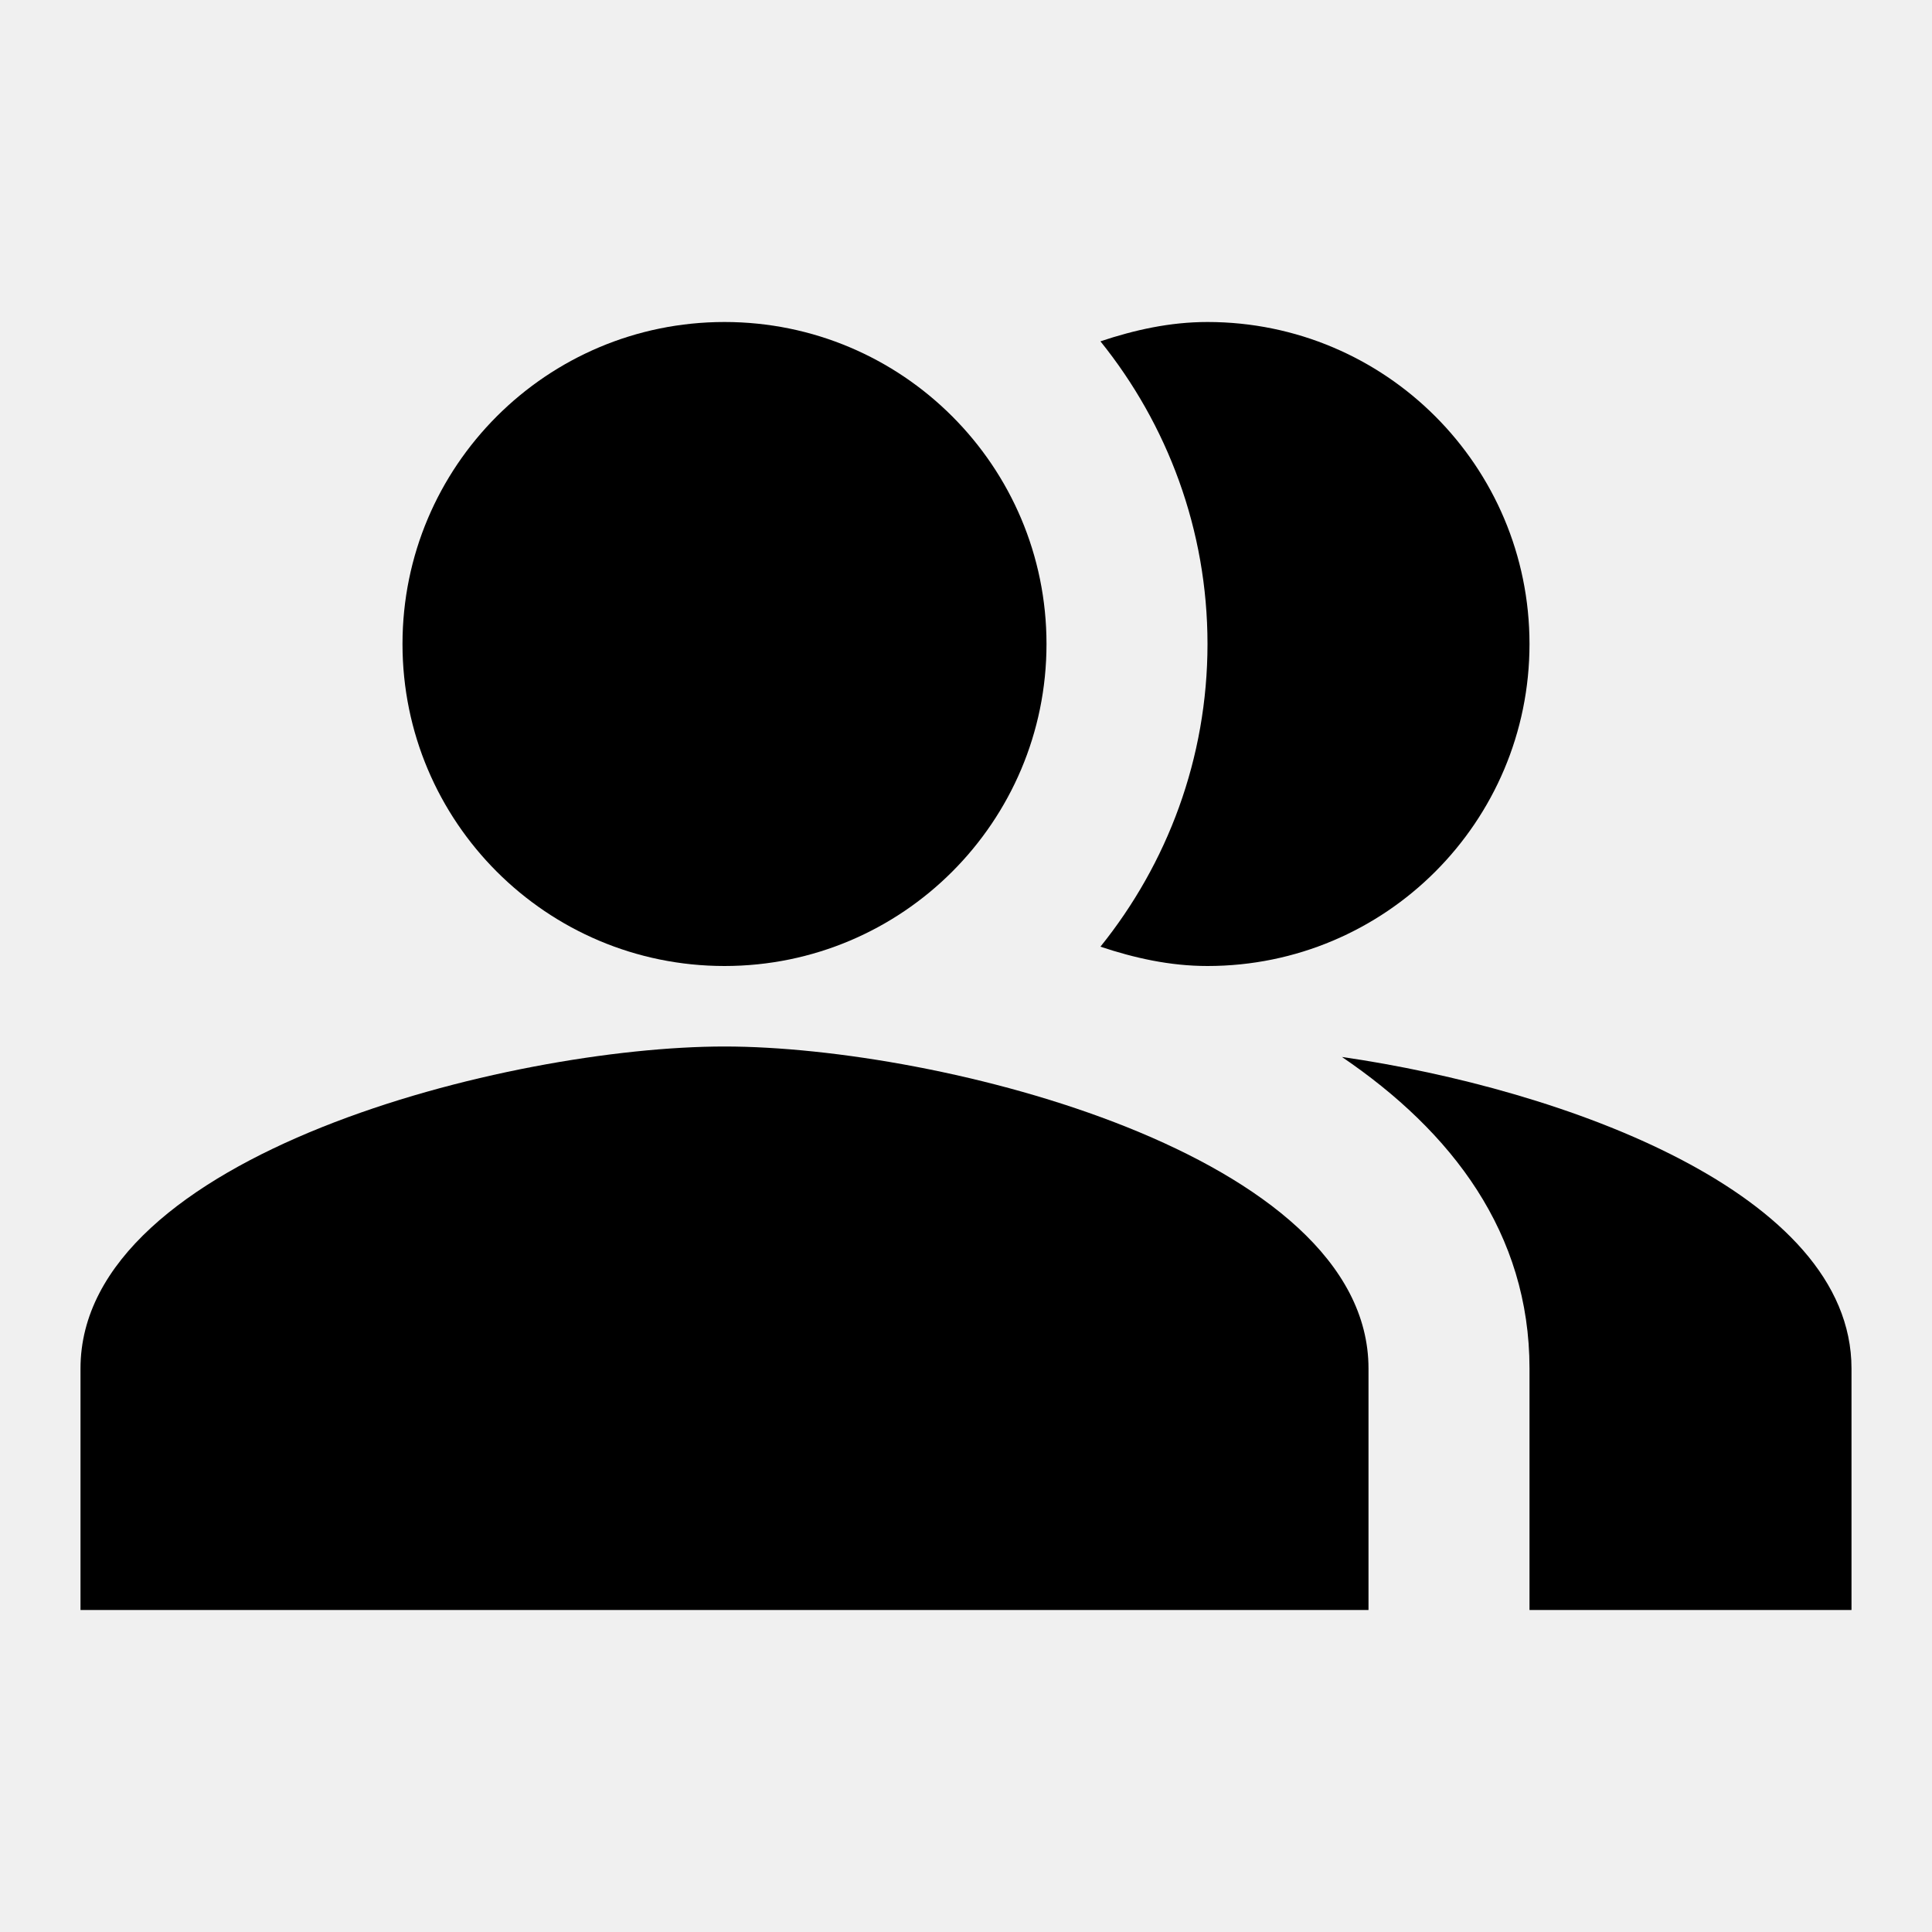
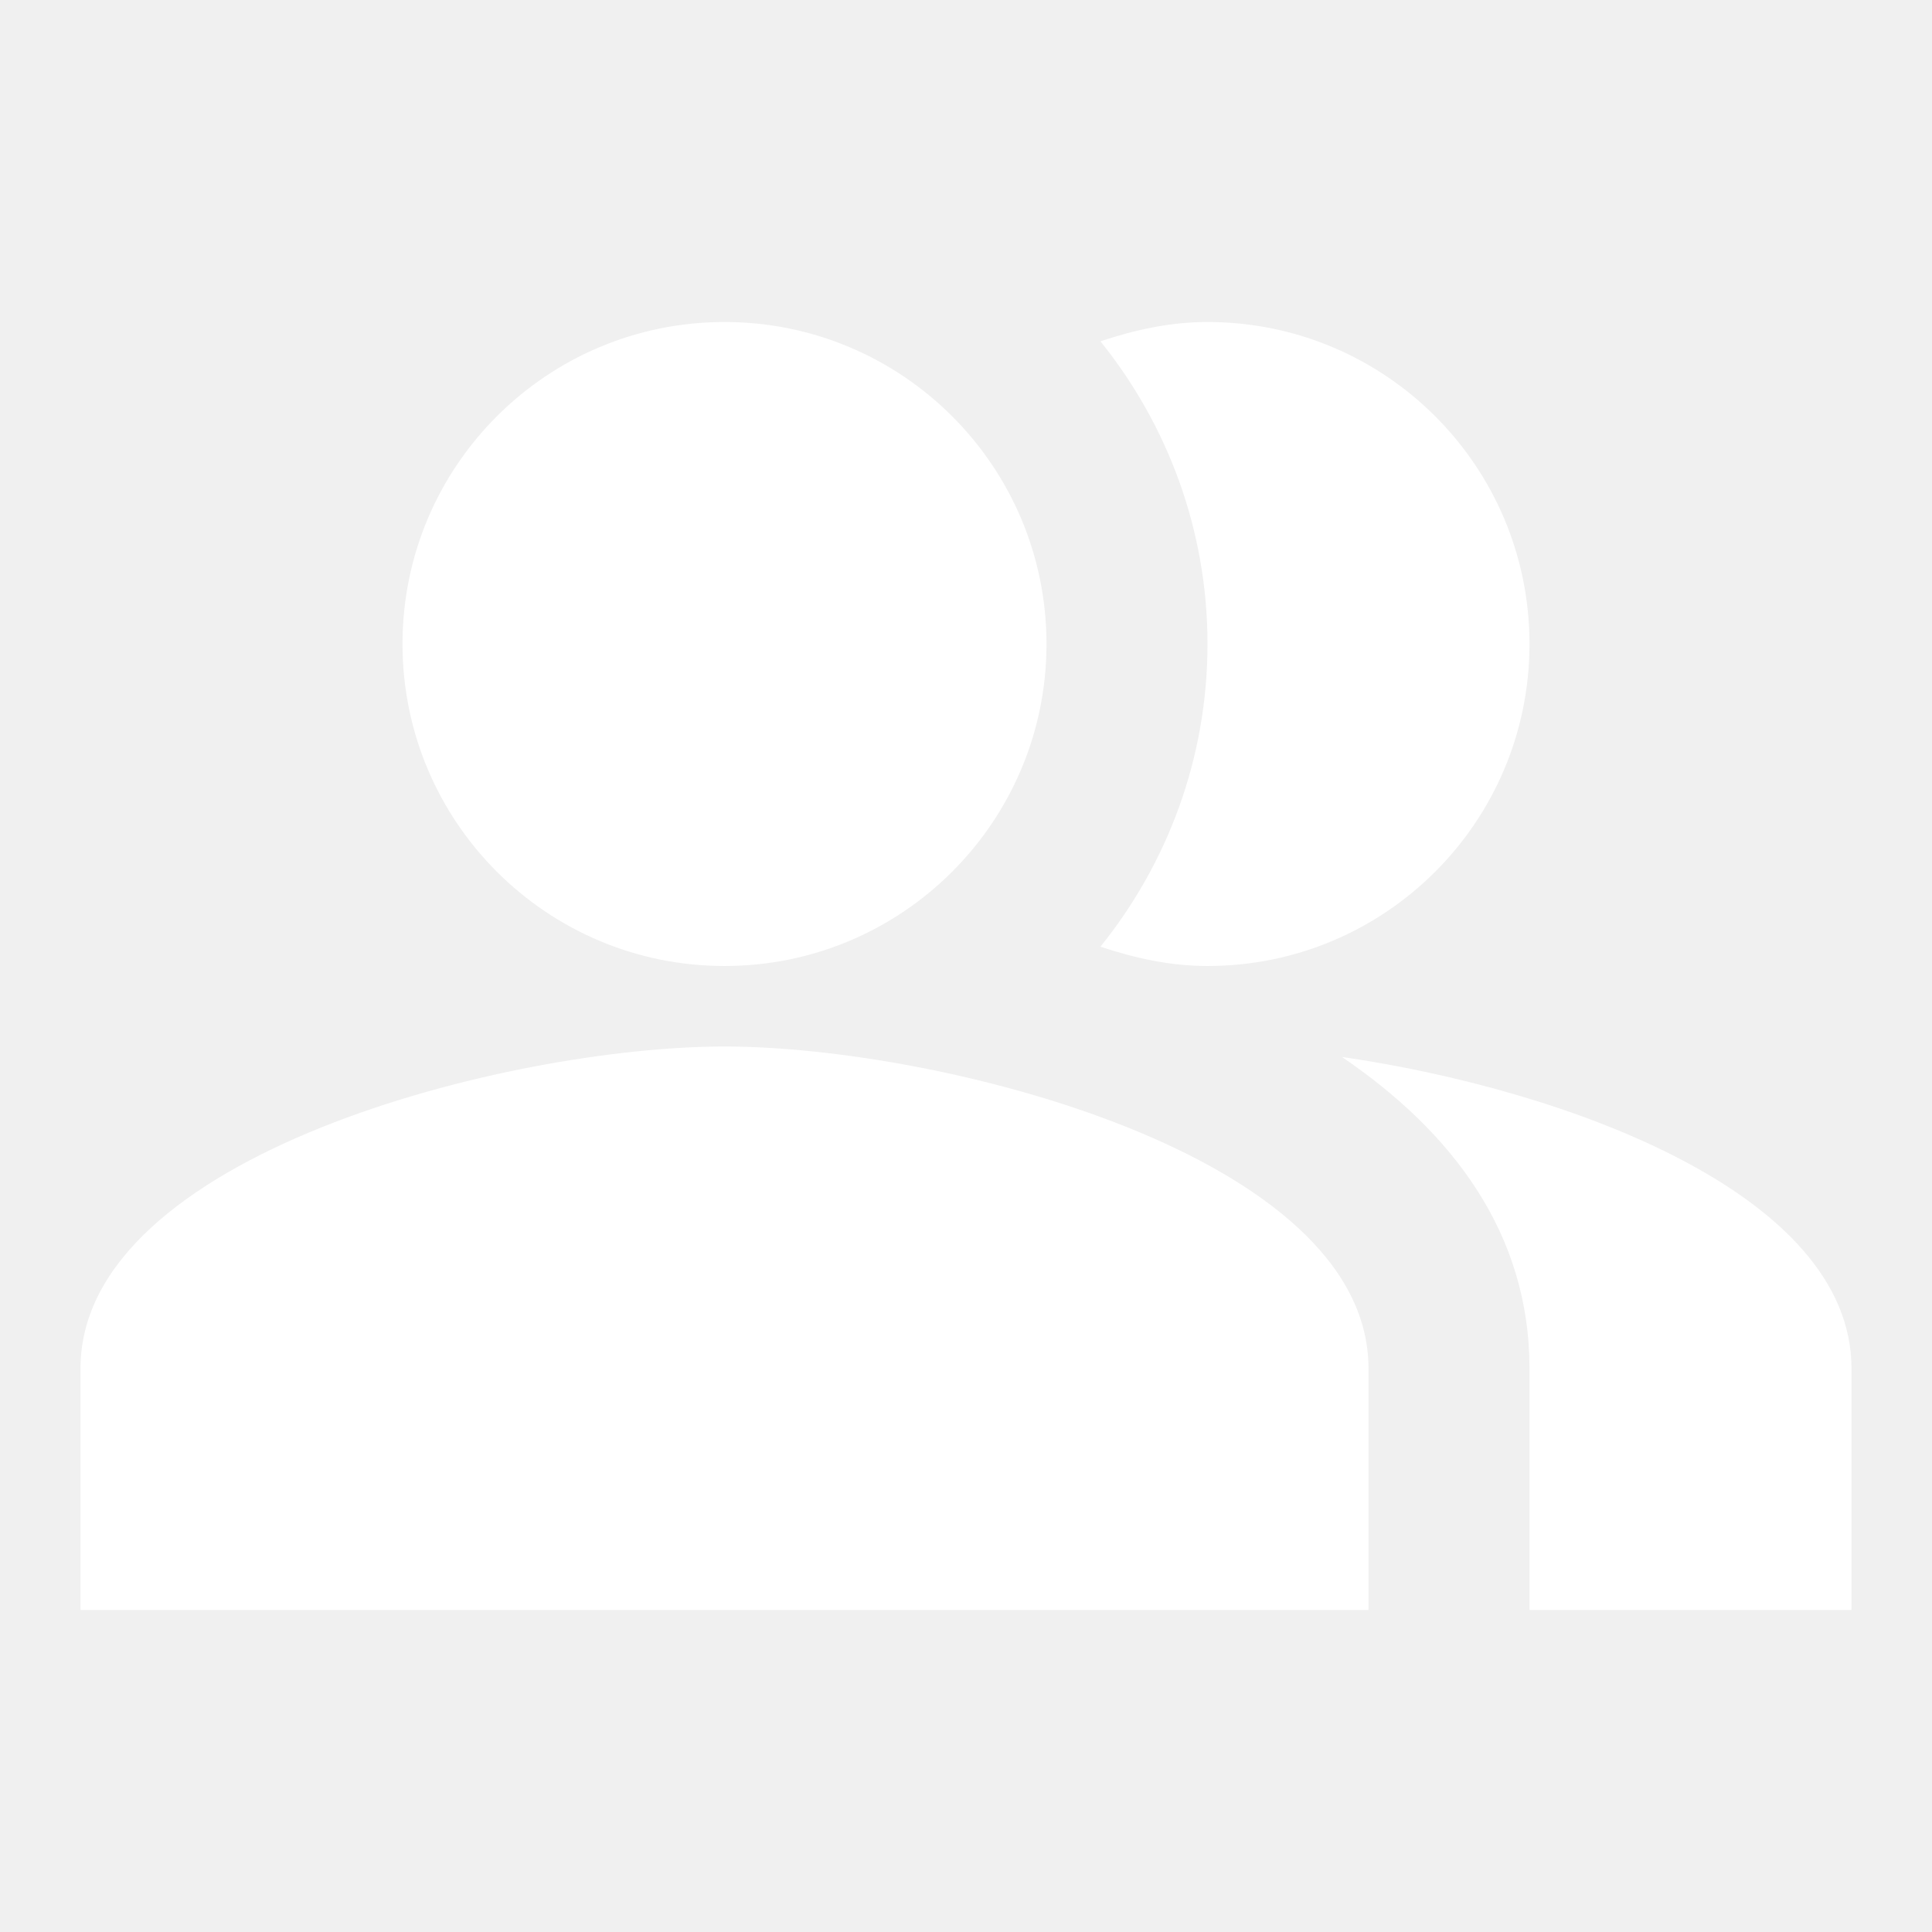
- <svg xmlns="http://www.w3.org/2000/svg" enable-background="new 0 0 24 24" height="24" viewBox="0 0 24 24" width="24">
+ <svg xmlns="http://www.w3.org/2000/svg" version="1.1" id="Layer_1" x="0px" y="0px" width="24px" height="24px" viewBox="0 0 24 24" enable-background="new 0 0 24 24" xml:space="preserve">
  <g>
-     <rect fill="none" height="24" width="24" />
+     <rect fill="none" width="24" height="24" />
  </g>
  <g>
-     <g />
    <g>
      <g>
-         <path d="M16.67,13.13C18.04,14.06,19,15.32,19,17v3h4v-3 C23,14.82,19.43,13.53,16.67,13.13z" fill-rule="evenodd" />
+         <path fill="#FFFFFF" d="M16.67,13.13C18.04,14.061,19,15.32,19,17v3h4v-3C23,14.82,19.43,13.53,16.67,13.13z" />
      </g>
      <g>
-         <circle cx="9" cy="8" fill-rule="evenodd" r="4" />
+         <circle fill="#FFFFFF" cx="9" cy="8" r="4" />
      </g>
      <g>
-         <path d="M15,12c2.21,0,4-1.79,4-4c0-2.21-1.79-4-4-4c-0.47,0-0.91,0.1-1.33,0.24 C14.5,5.27,15,6.58,15,8s-0.5,2.73-1.33,3.76C14.09,11.9,14.53,12,15,12z" fill-rule="evenodd" />
+         <path fill="#FFFFFF" d="M15,12c2.21,0,4-1.79,4-4s-1.79-4-4-4c-0.471,0-0.91,0.1-1.33,0.24C14.5,5.27,15,6.58,15,8     s-0.5,2.73-1.33,3.76C14.09,11.9,14.529,12,15,12z" />
      </g>
      <g>
-         <path d="M9,13c-2.67,0-8,1.34-8,4v3h16v-3C17,14.34,11.67,13,9,13z" fill-rule="evenodd" />
+         <path fill="#FFFFFF" d="M9,13c-2.67,0-8,1.34-8,4v3h16v-3C17,14.34,11.67,13,9,13z" />
      </g>
    </g>
  </g>
</svg>
